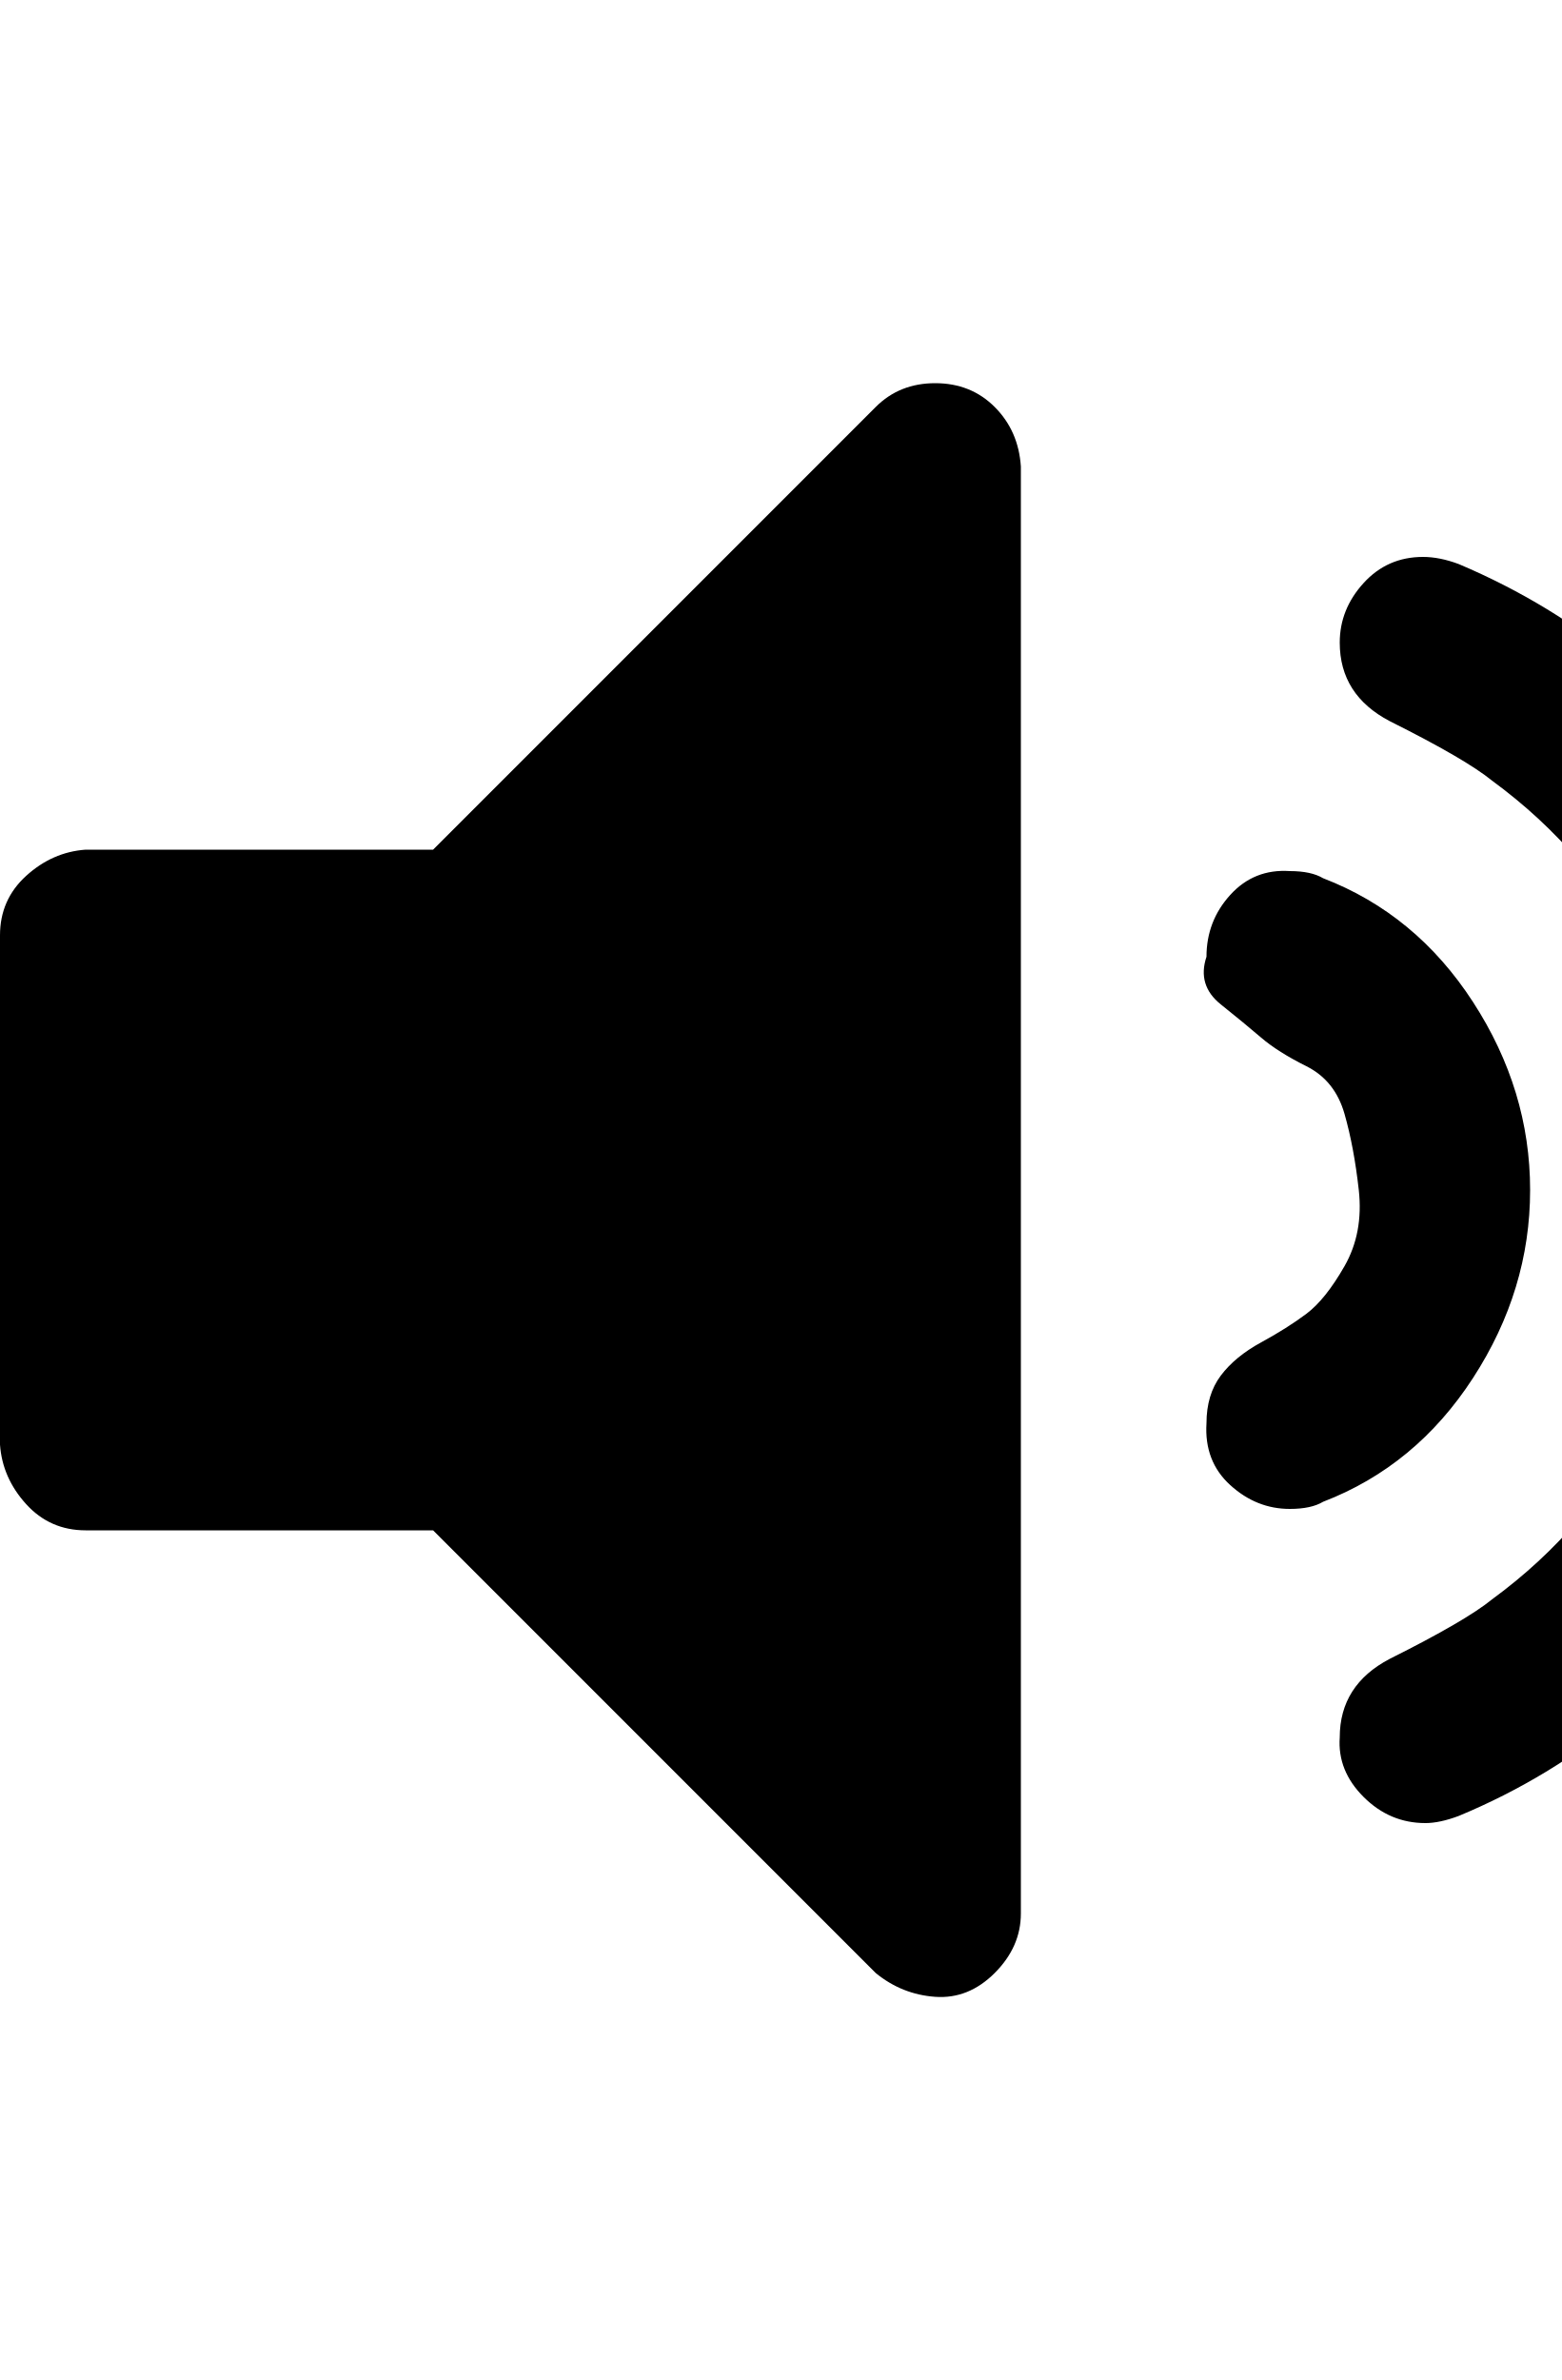
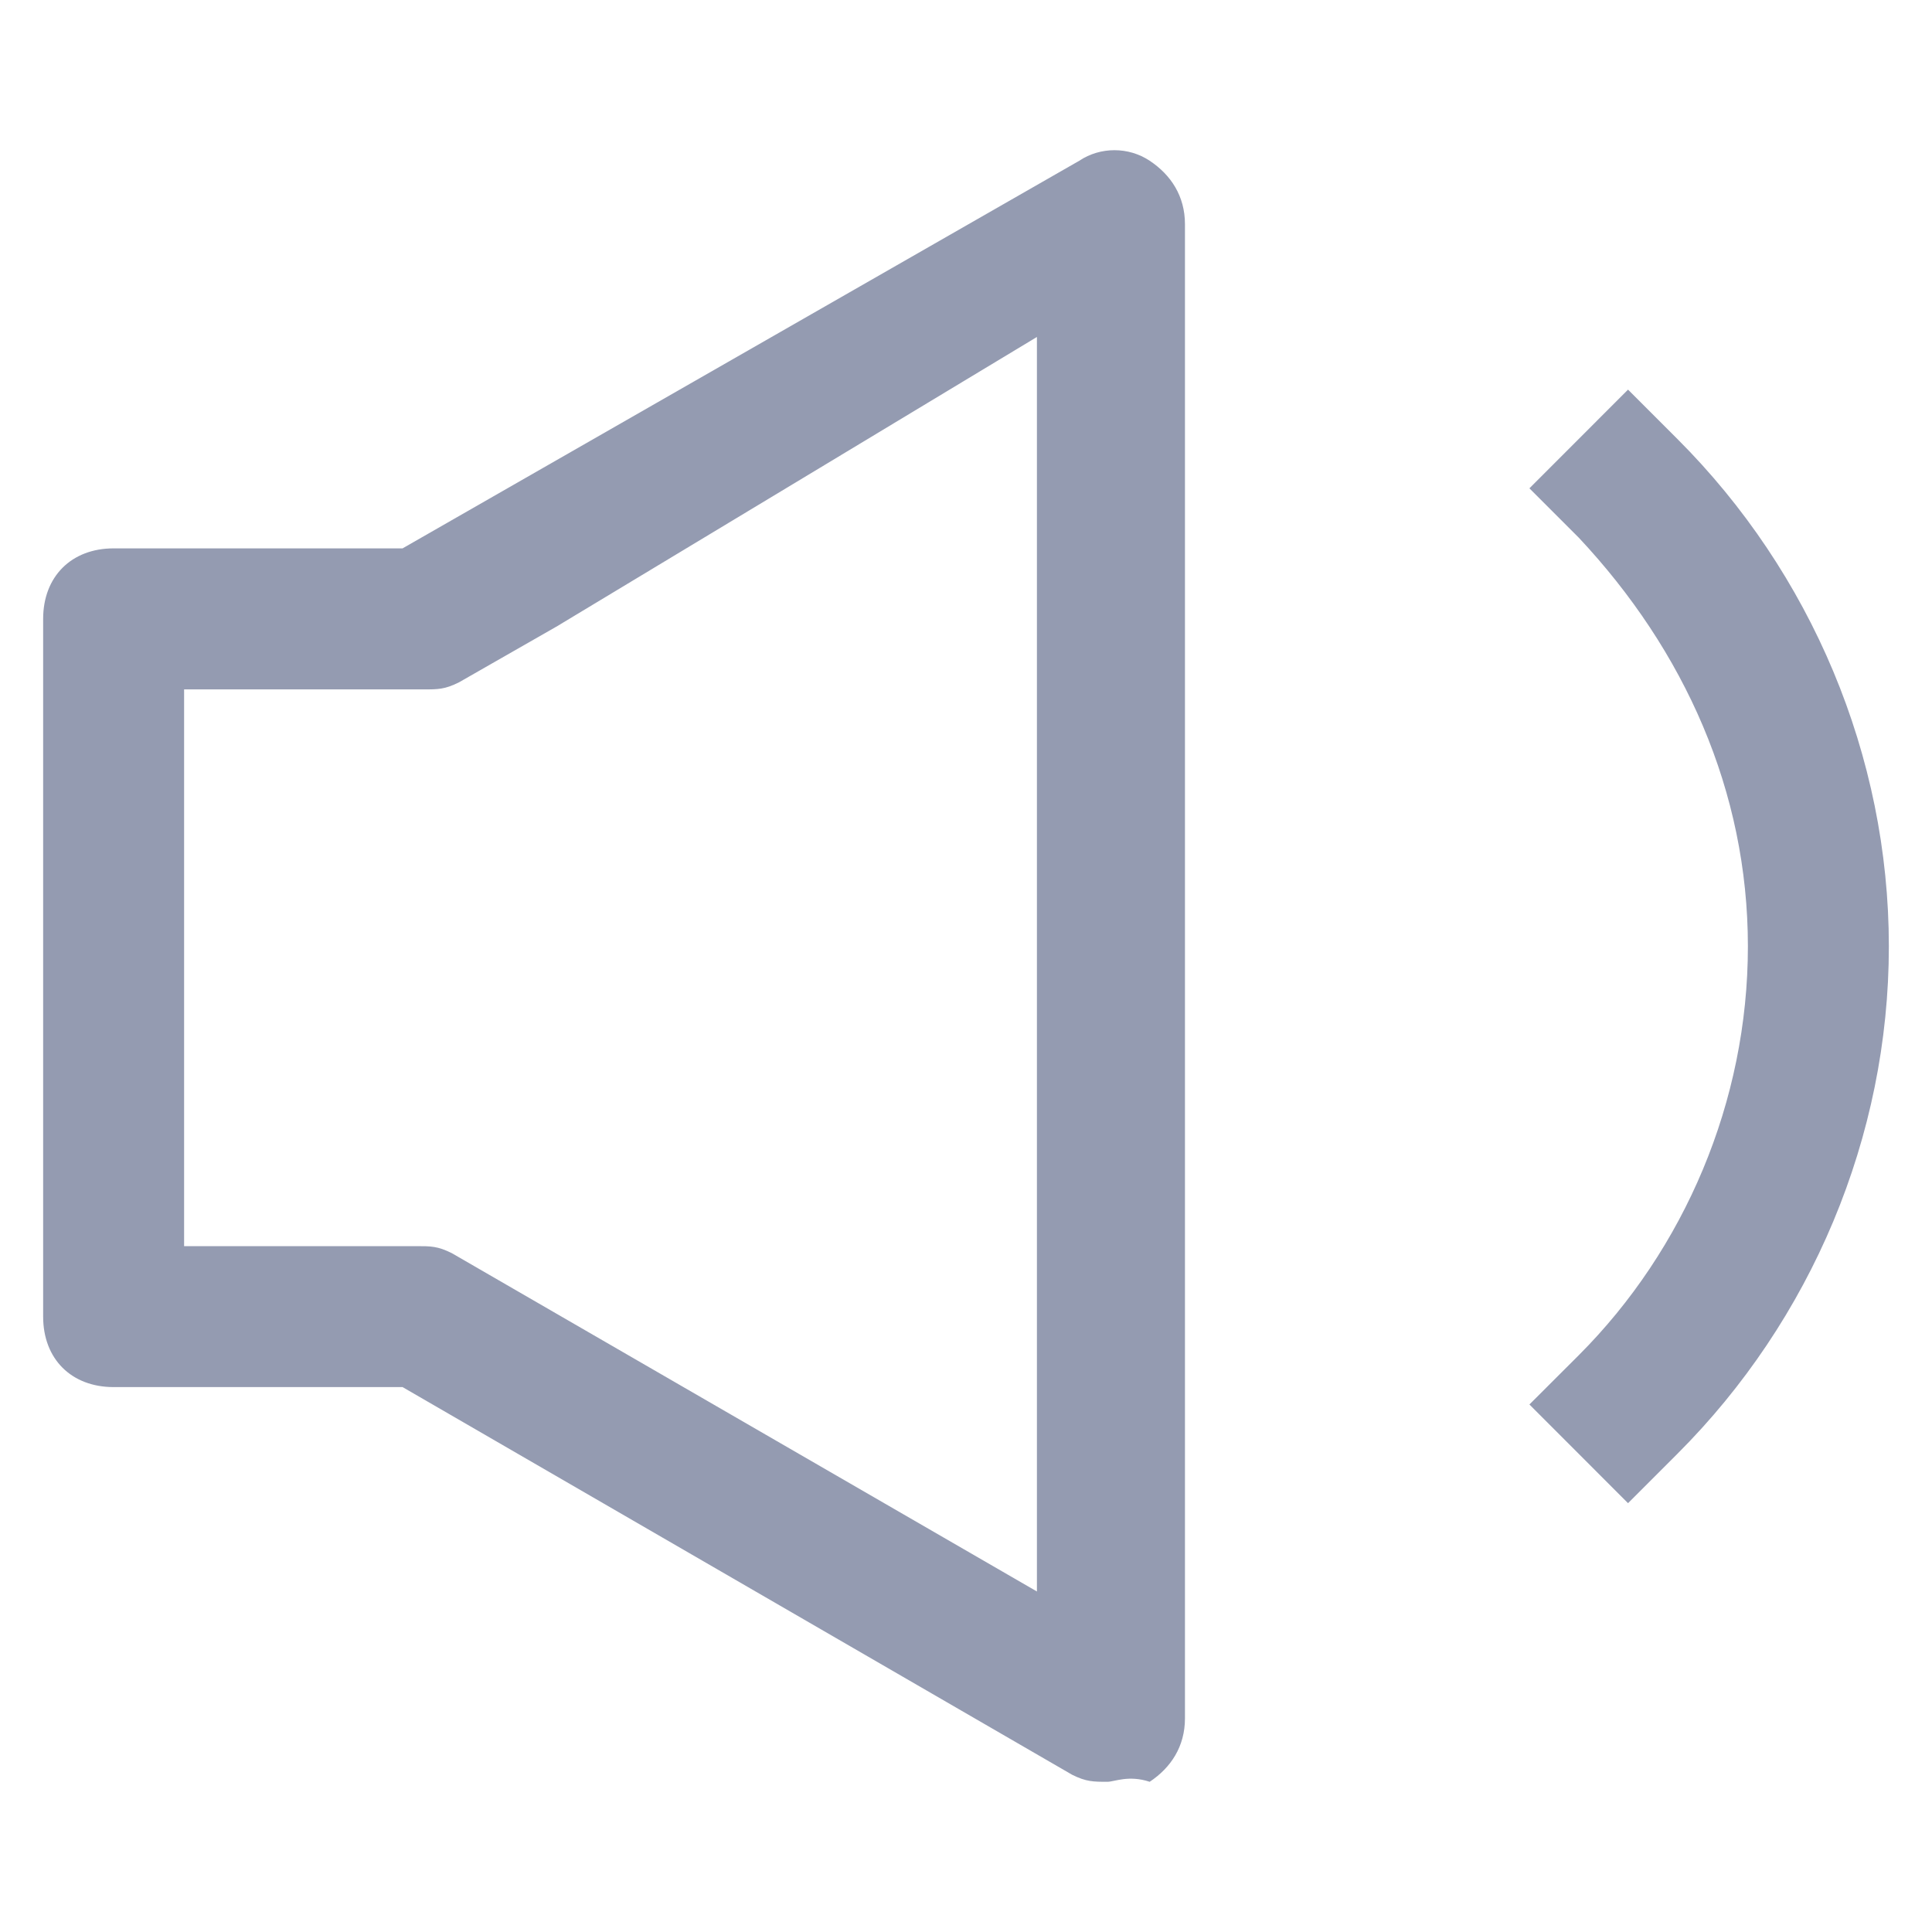
- <svg xmlns="http://www.w3.org/2000/svg" version="1.1" viewBox="0 0 21 32">
-   <path d="M13.728 6.272v19.456q0 0.448-0.352 0.8t-0.8 0.32-0.8-0.32l-5.952-5.952h-4.672q-0.48 0-0.8-0.352t-0.352-0.8v-6.848q0-0.48 0.352-0.8t0.8-0.352h4.672l5.952-5.952q0.32-0.32 0.8-0.32t0.8 0.32 0.352 0.8zM20.576 16q0 1.344-0.768 2.528t-2.016 1.664q-0.16 0.096-0.448 0.096-0.448 0-0.8-0.32t-0.32-0.832q0-0.384 0.192-0.64t0.544-0.448 0.608-0.384 0.512-0.64 0.192-1.024-0.192-1.024-0.512-0.64-0.608-0.384-0.544-0.448-0.192-0.64q0-0.48 0.32-0.832t0.8-0.32q0.288 0 0.448 0.096 1.248 0.48 2.016 1.664t0.768 2.528zM25.152 16q0 2.72-1.536 5.056t-4 3.36q-0.256 0.096-0.448 0.096-0.48 0-0.832-0.352t-0.32-0.8q0-0.704 0.672-1.056 1.024-0.512 1.376-0.8 1.312-0.96 2.048-2.4t0.736-3.104-0.736-3.104-2.048-2.4q-0.352-0.288-1.376-0.8-0.672-0.352-0.672-1.056 0-0.448 0.32-0.8t0.8-0.352q0.224 0 0.48 0.096 2.496 1.056 4 3.36t1.536 5.056z" />
+ <svg xmlns="http://www.w3.org/2000/svg" width="24px" height="24px" viewBox="0 0 24 24" version="1.1">
+   <g id="👨🏻‍💻-进行文件" stroke="none" stroke-width="1" fill="none" fill-rule="evenodd">
+     <g id="直播-直播间全屏页" transform="translate(-1724, -1045)">
+       <g id="编组-40" transform="translate(0, 960)">
+         <g id="编组-5" transform="translate(1724, 85)">
+           <rect id="矩形" x="0" y="0" width="24" height="24" />
+           <path d="M13.407,1.997 C13.669,1.822 14.019,1.822 14.282,1.997 C14.545,2.172 14.72,2.435 14.72,2.785 L14.72,2.785 L14.72,21.346 C14.72,21.696 14.545,21.959 14.282,22.134 C14.019,22.047 13.844,22.134 13.757,22.134 C13.582,22.134 13.494,22.134 13.319,22.047 L13.319,22.047 L5.001,17.231 L1.412,17.231 C0.886,17.231 0.536,16.881 0.536,16.356 L0.536,16.356 L0.536,7.688 C0.536,7.163 0.886,6.812 1.412,6.812 L1.412,6.812 L5.001,6.812 Z M12.881,4.186 C12.881,4.186 7.643,7.345 6.992,7.736 L6.928,7.775 L5.702,8.476 C5.527,8.564 5.439,8.564 5.264,8.564 L2.287,8.564 L2.287,15.48 L5.176,15.48 C5.352,15.48 5.439,15.48 5.614,15.568 L5.614,15.568 L12.881,19.77 Z M20.224,4.84 L20.837,5.453 C22.501,7.116 23.464,9.393 23.464,11.756 C23.464,14.12 22.501,16.397 20.837,18.06 L20.224,18.673 L18.999,17.447 L19.612,16.835 C20.925,15.521 21.713,13.683 21.713,11.756 C21.713,9.83 20.925,8.079 19.612,6.679 L18.999,6.066 L20.224,4.84 Z" id="形状结合" fill="#949BB1" fill-rule="nonzero" />
+         </g>
+       </g>
+     </g>
+   </g>
</svg>
